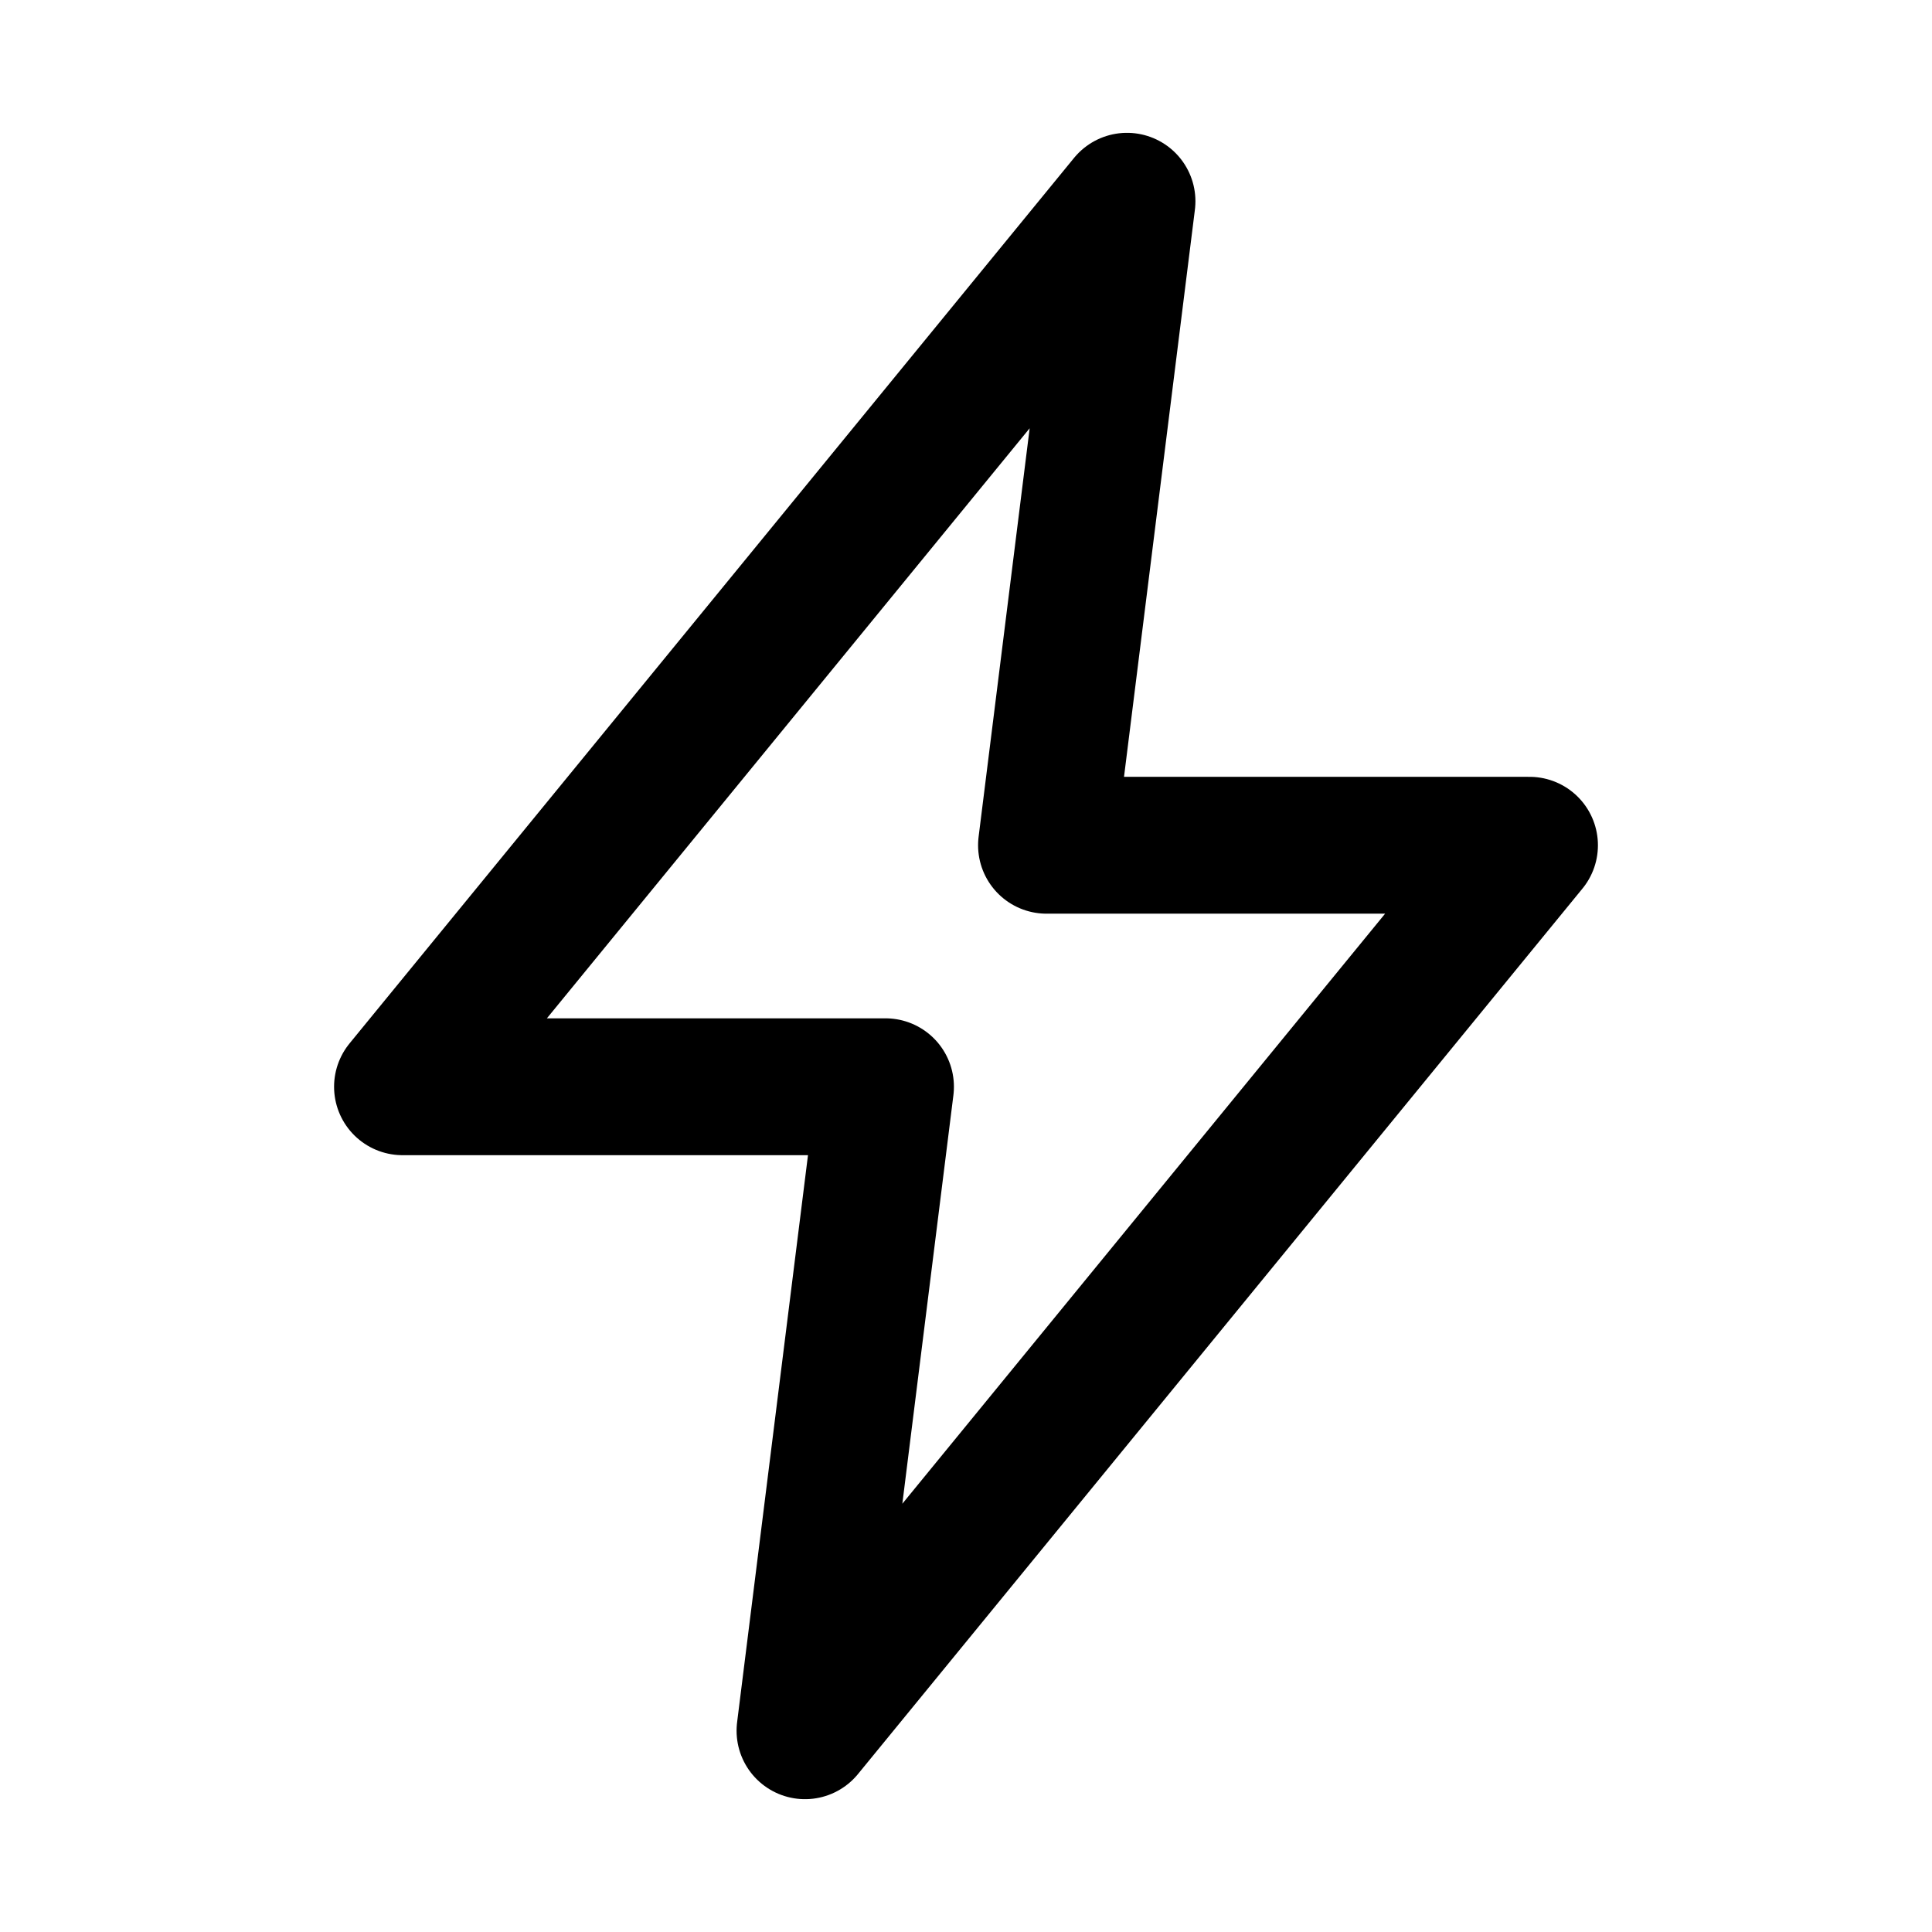
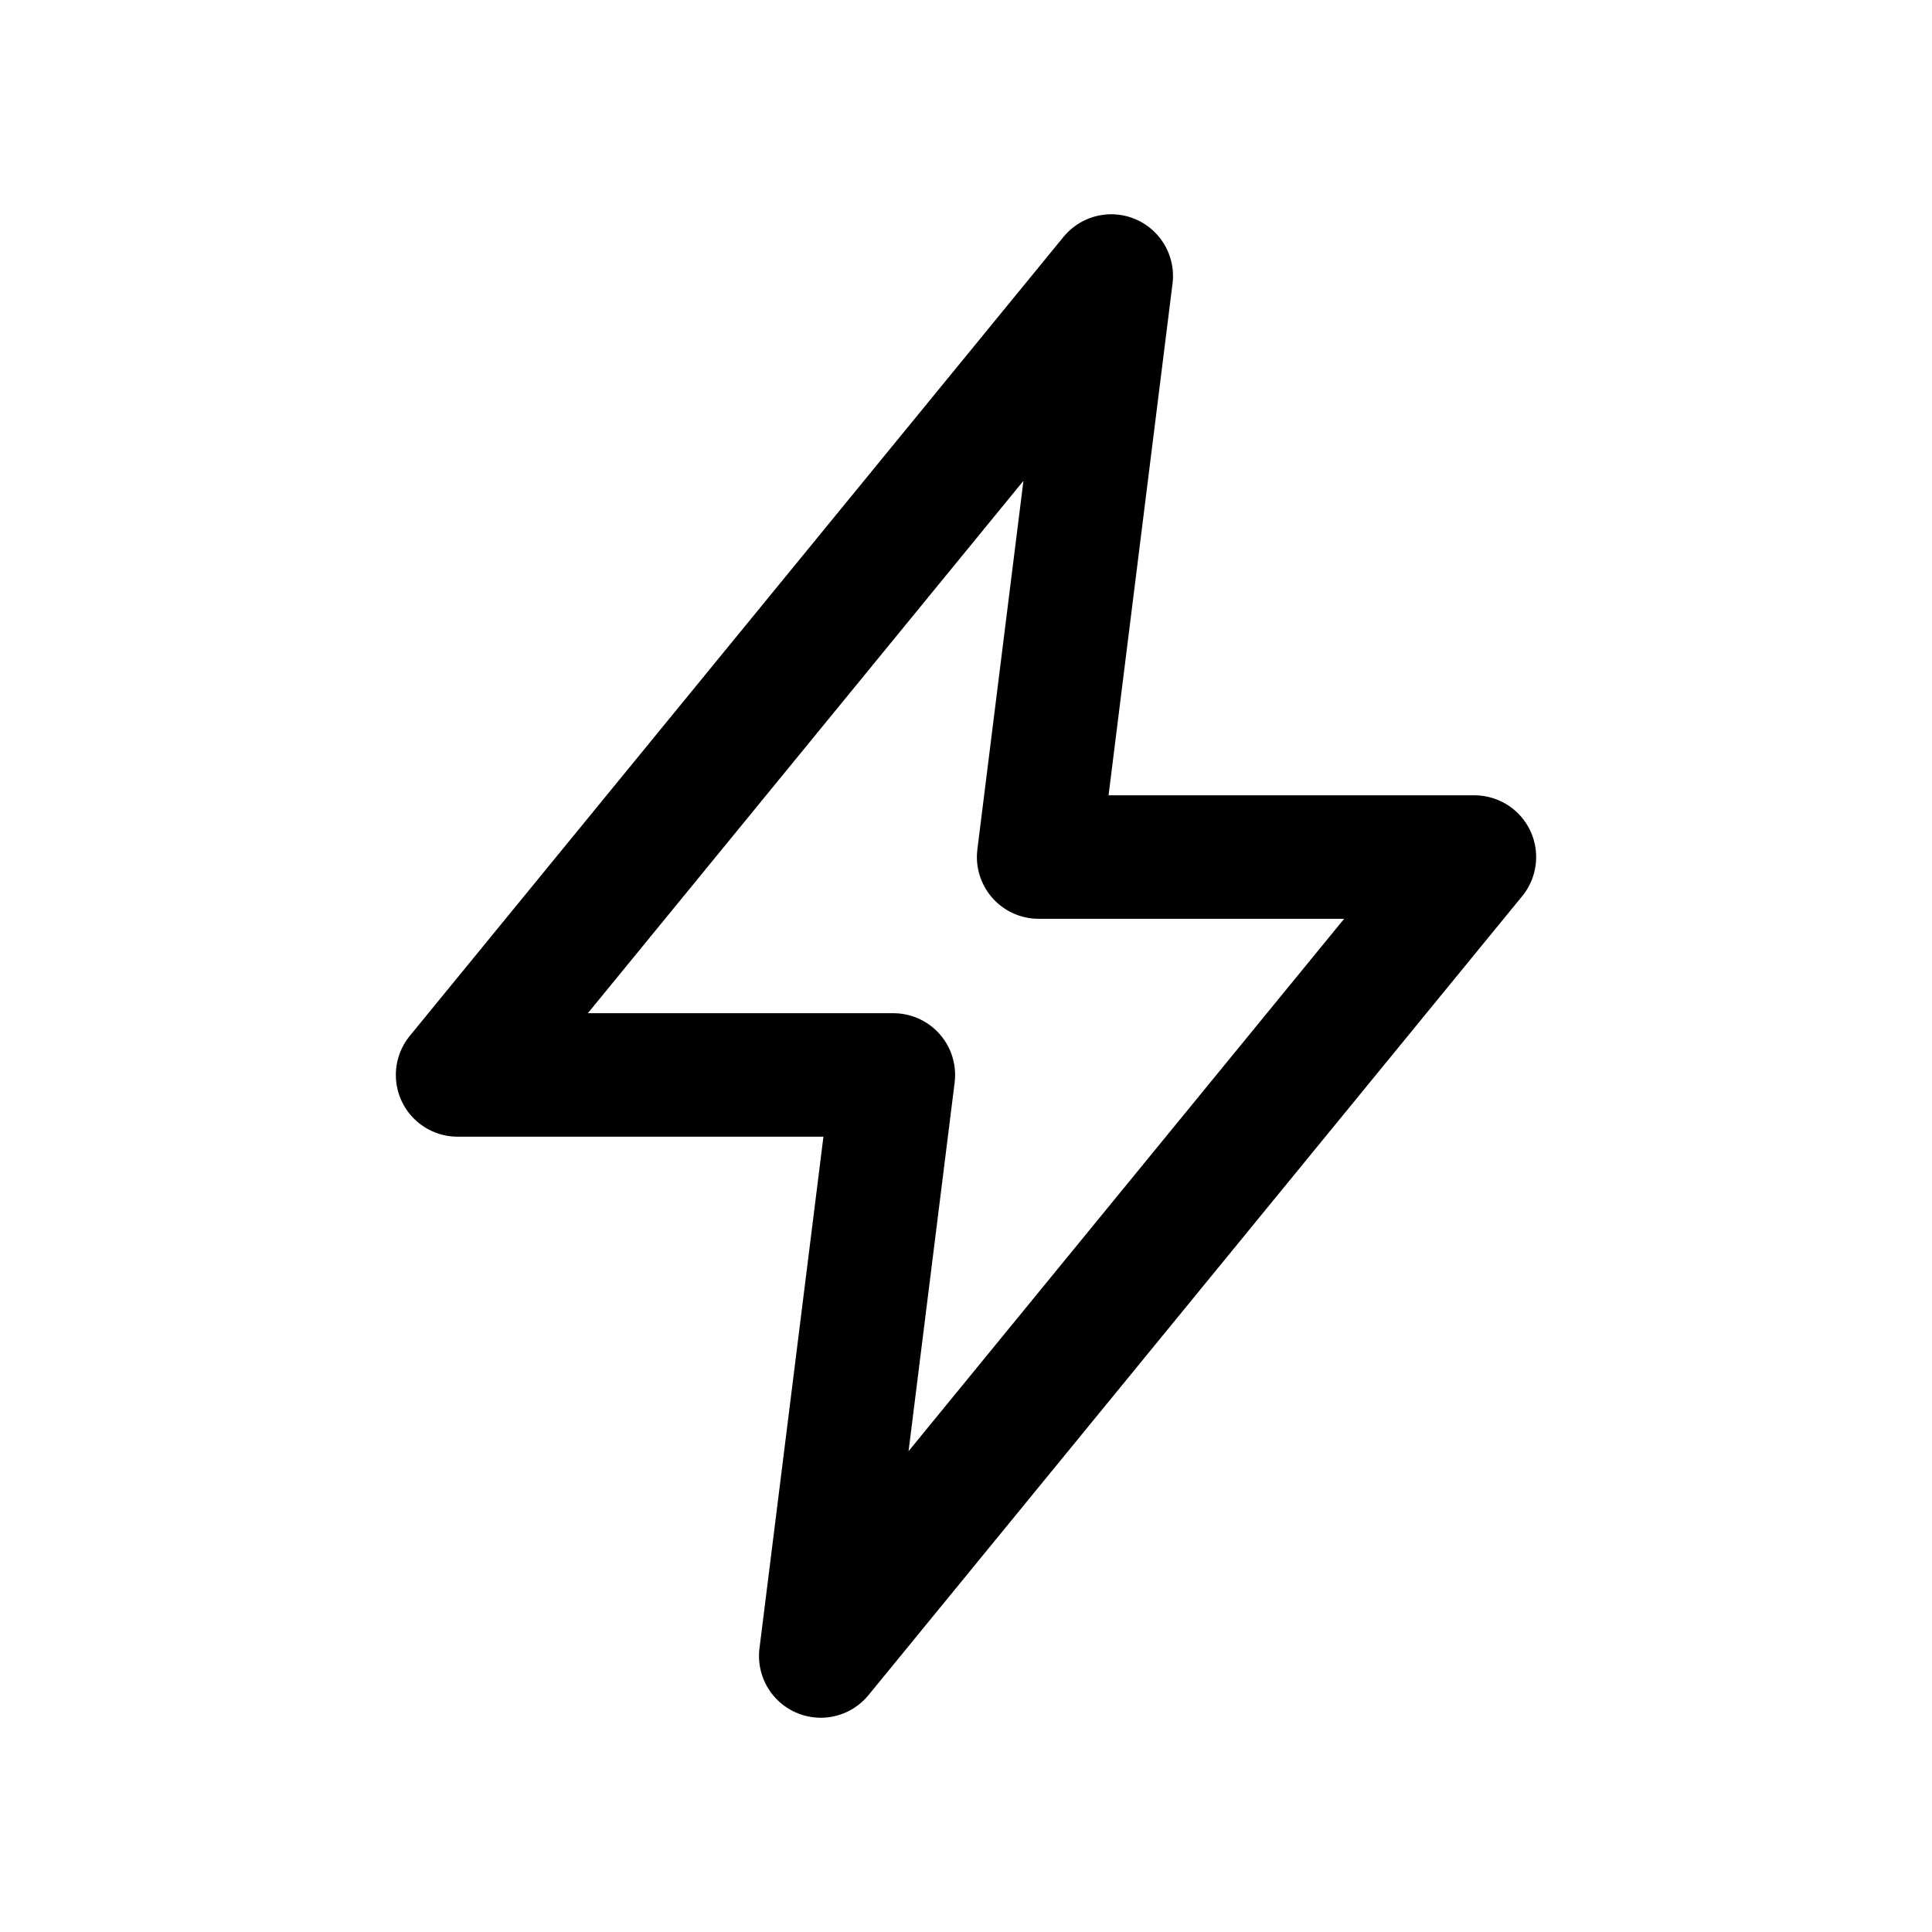
- <svg xmlns="http://www.w3.org/2000/svg" width="22" height="22" viewBox="0 0 24 24">
+ <svg xmlns="http://www.w3.org/2000/svg" width="22" height="22" viewBox="-1.3 -1.3 26.6 26.6">
  <path d="M 14 2.5 L 5 13.5 L 11 13.5 L 10 21.5 L 19 10.5 L 13 10.5 Z" fill="none" stroke="#000000" stroke-width="1.7" stroke-linejoin="round" stroke-linecap="round" />
</svg>
